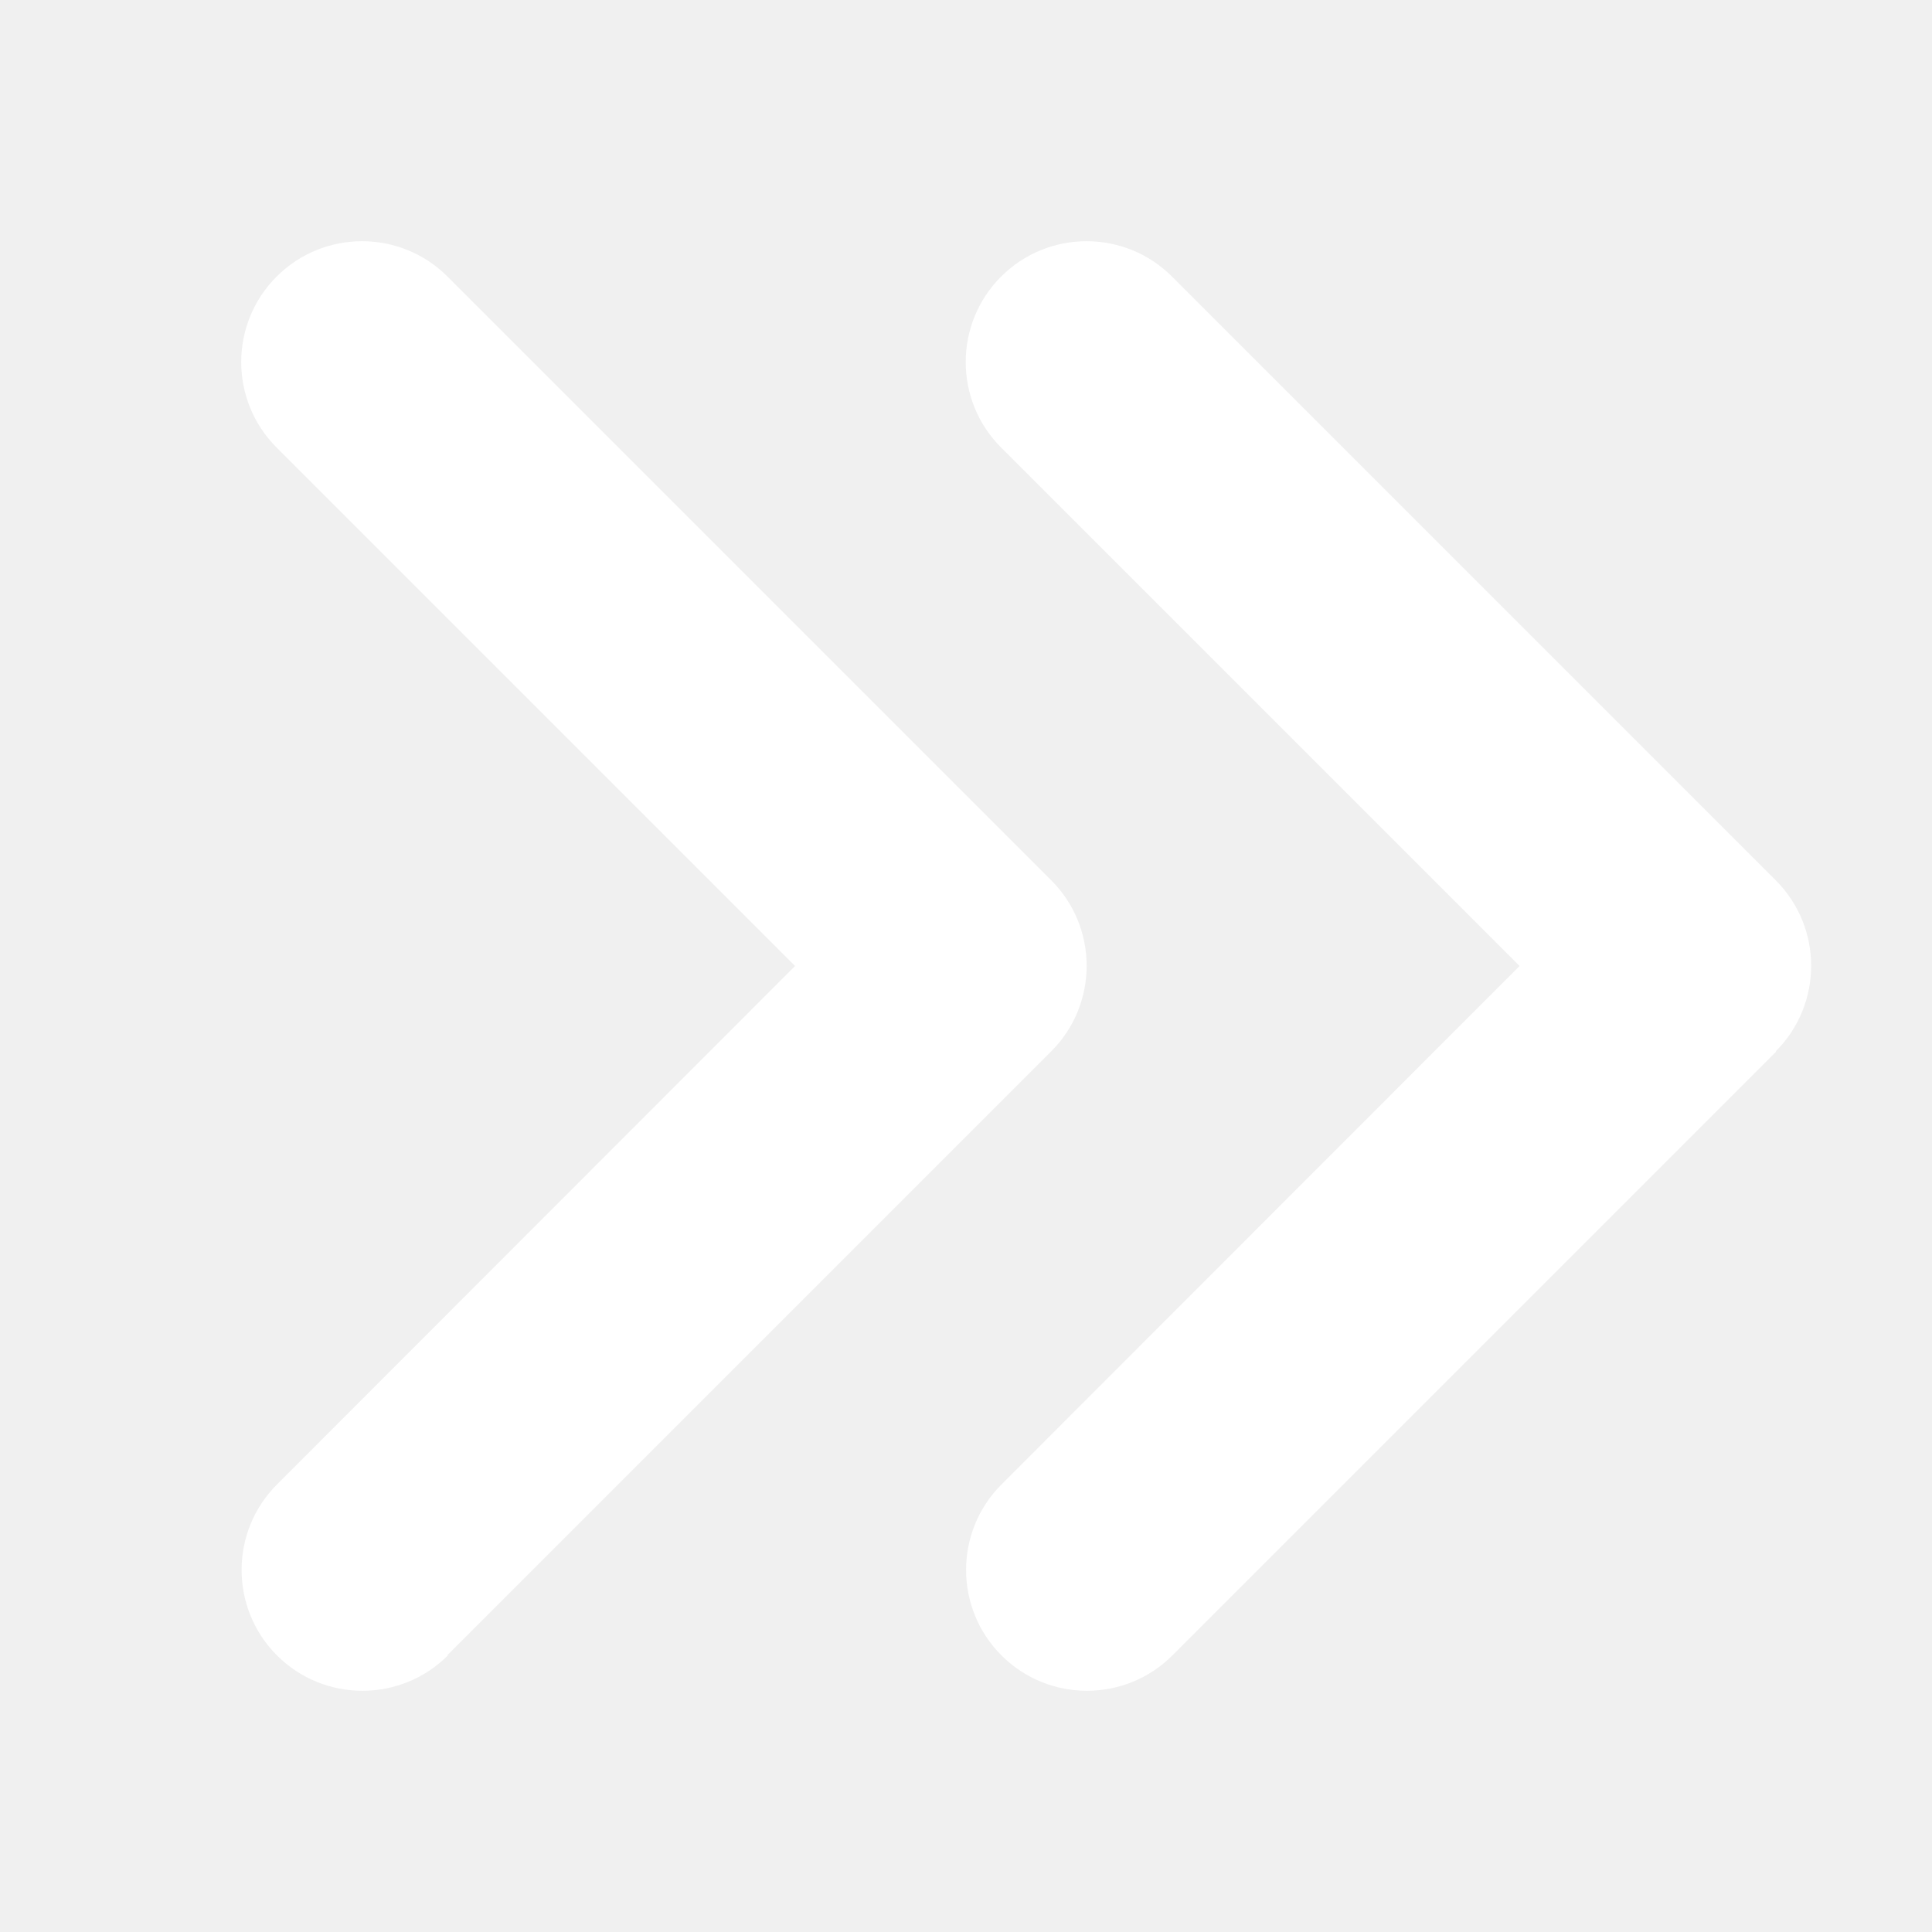
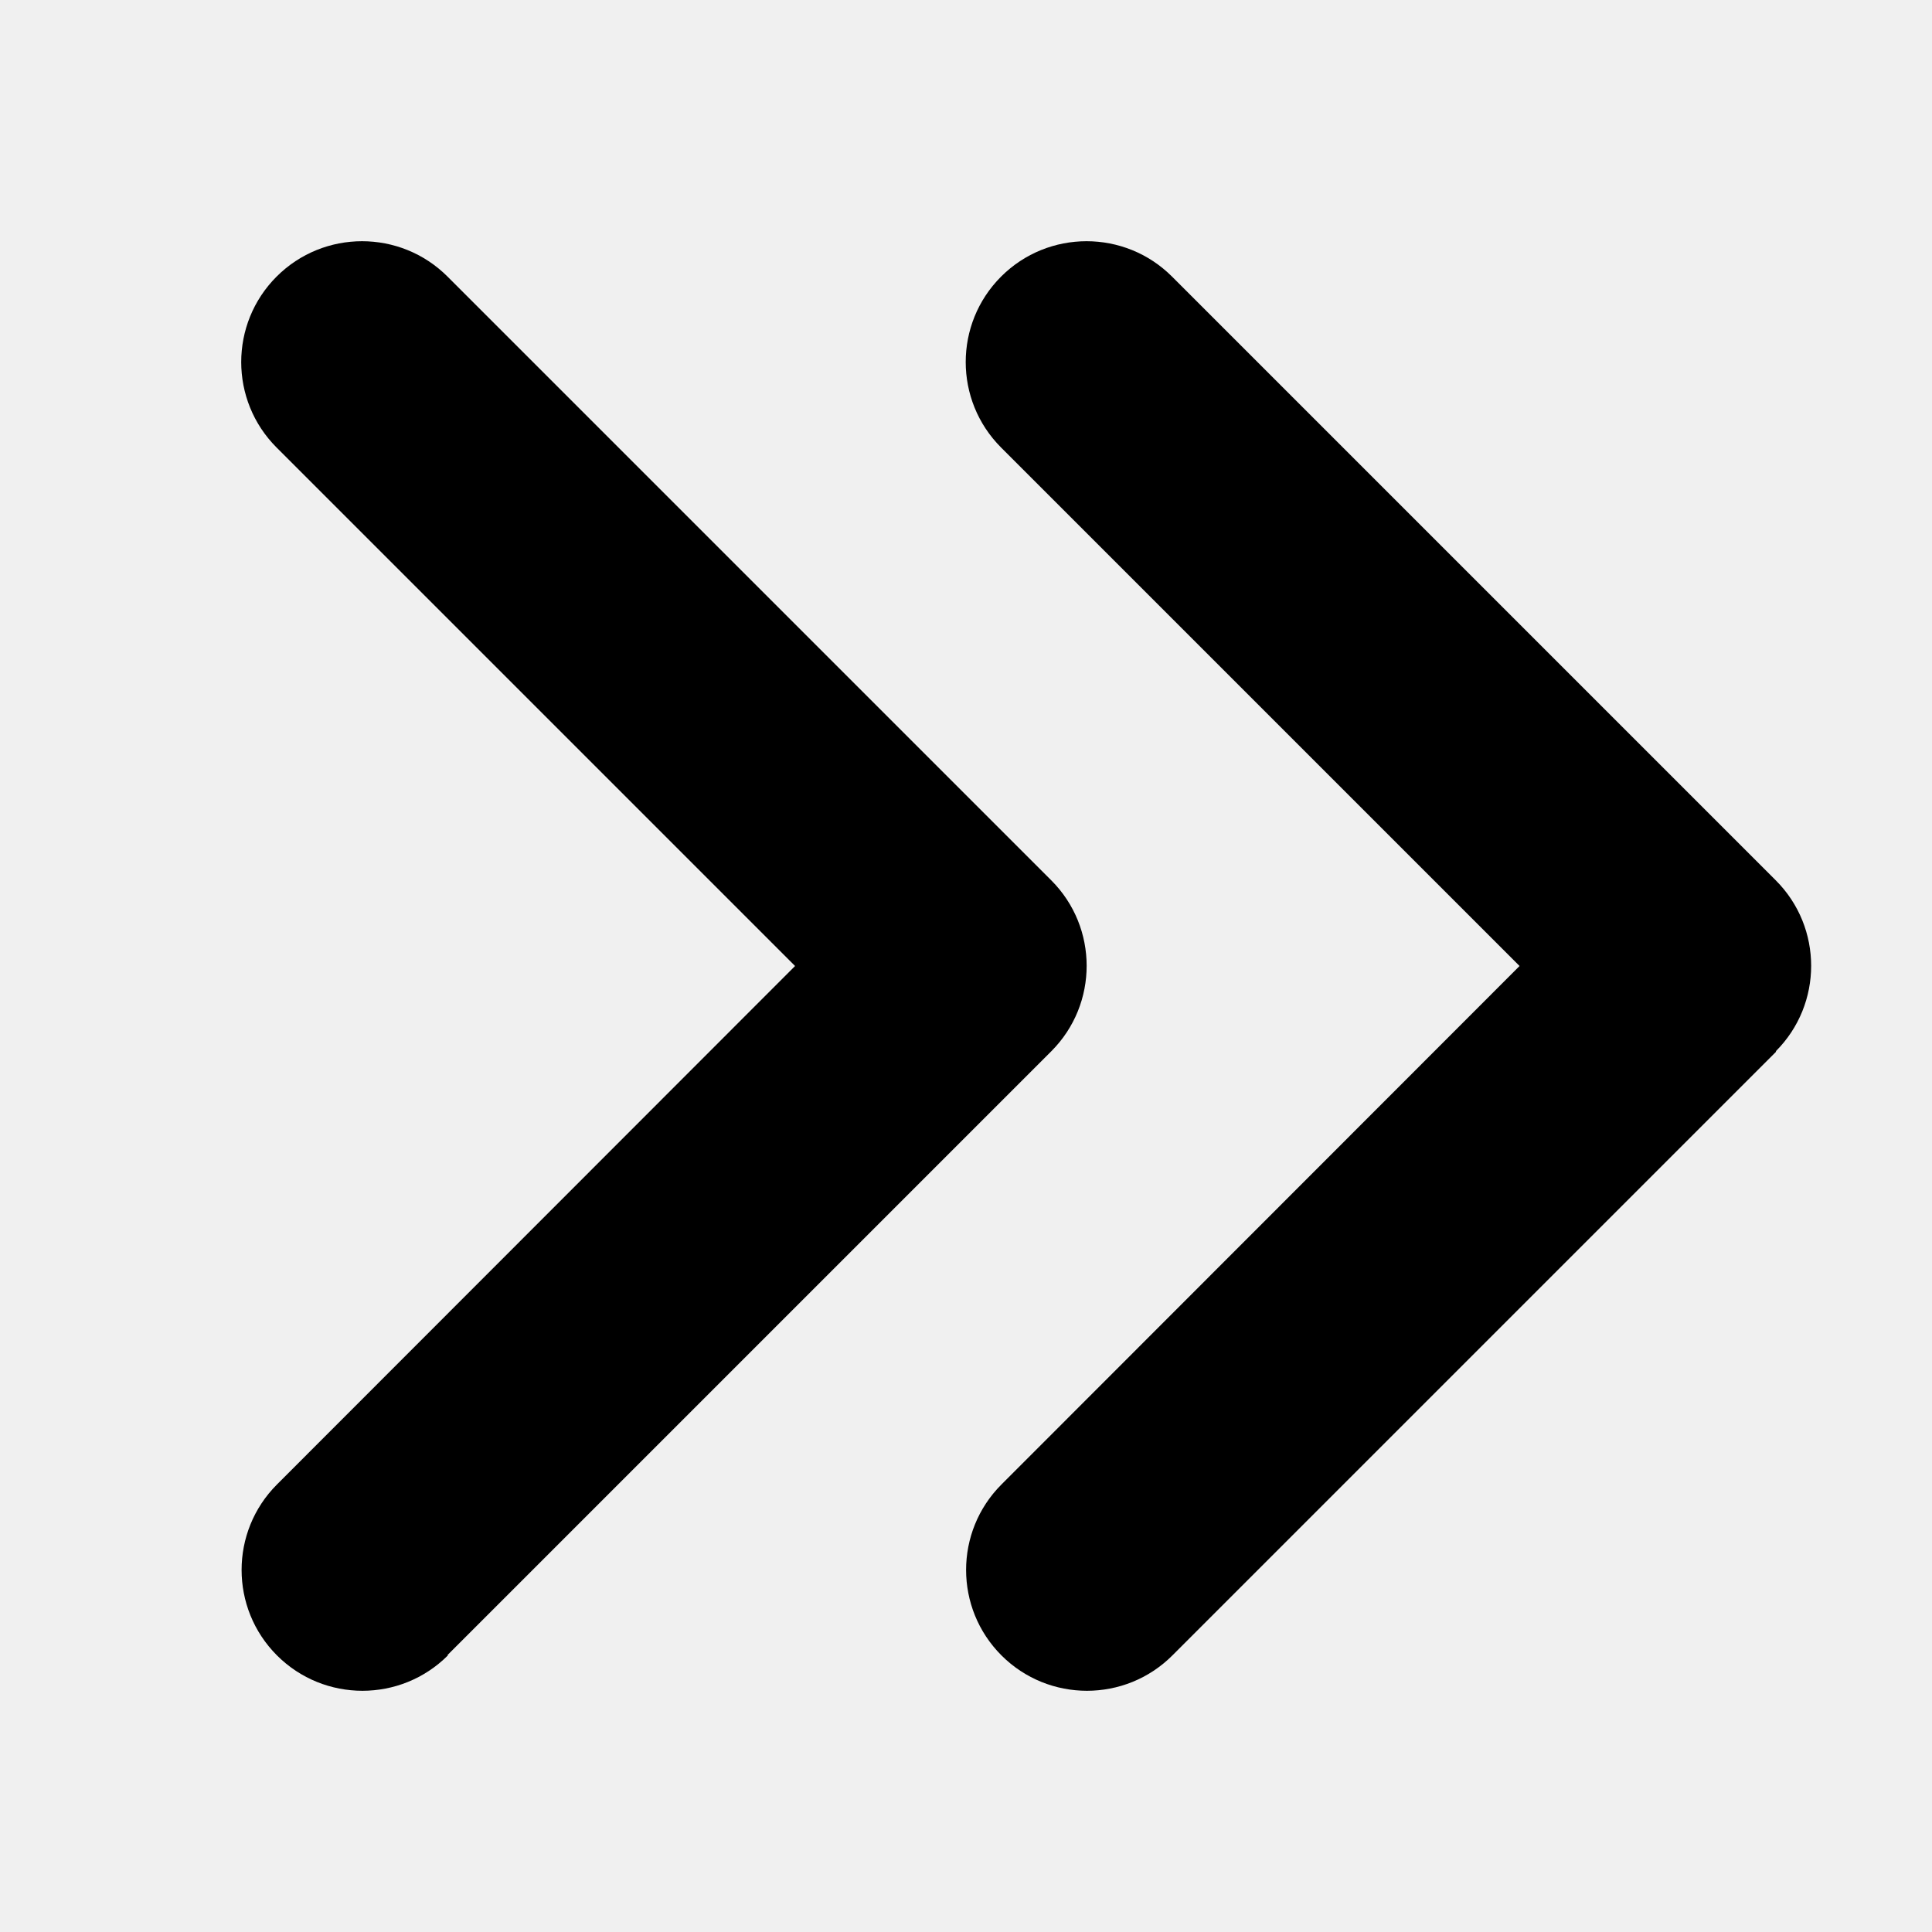
<svg xmlns="http://www.w3.org/2000/svg" viewBox="0 0 512 512">
-   <path fill="#fff" d="M470.6 278.6c12.5-12.5 12.5-32.8 0-45.3l-160-160c-12.5-12.5-32.8-12.5-45.3 0s-12.5 32.8 0 45.3L402.7 256 265.4 393.4c-12.5 12.5-12.5 32.8 0 45.3s32.8 12.5 45.3 0l160-160zm-352 160l160-160c12.5-12.5 12.5-32.8 0-45.3l-160-160c-12.5-12.5-32.8-12.5-45.3 0s-12.5 32.8 0 45.3L210.7 256 73.4 393.4c-12.5 12.5-12.5 32.8 0 45.3s32.8 12.5 45.3 0z" />
+   <path d="M470.6 278.6c12.5-12.5 12.5-32.8 0-45.3l-160-160c-12.5-12.5-32.8-12.5-45.3 0s-12.5 32.8 0 45.3L402.7 256 265.4 393.4c-12.5 12.5-12.5 32.8 0 45.3s32.8 12.5 45.3 0l160-160zm-352 160l160-160c12.5-12.5 12.5-32.8 0-45.3l-160-160c-12.5-12.5-32.8-12.5-45.3 0s-12.5 32.8 0 45.3L210.7 256 73.4 393.4c-12.5 12.5-12.5 32.8 0 45.3s32.8 12.5 45.3 0z" />
</svg>
